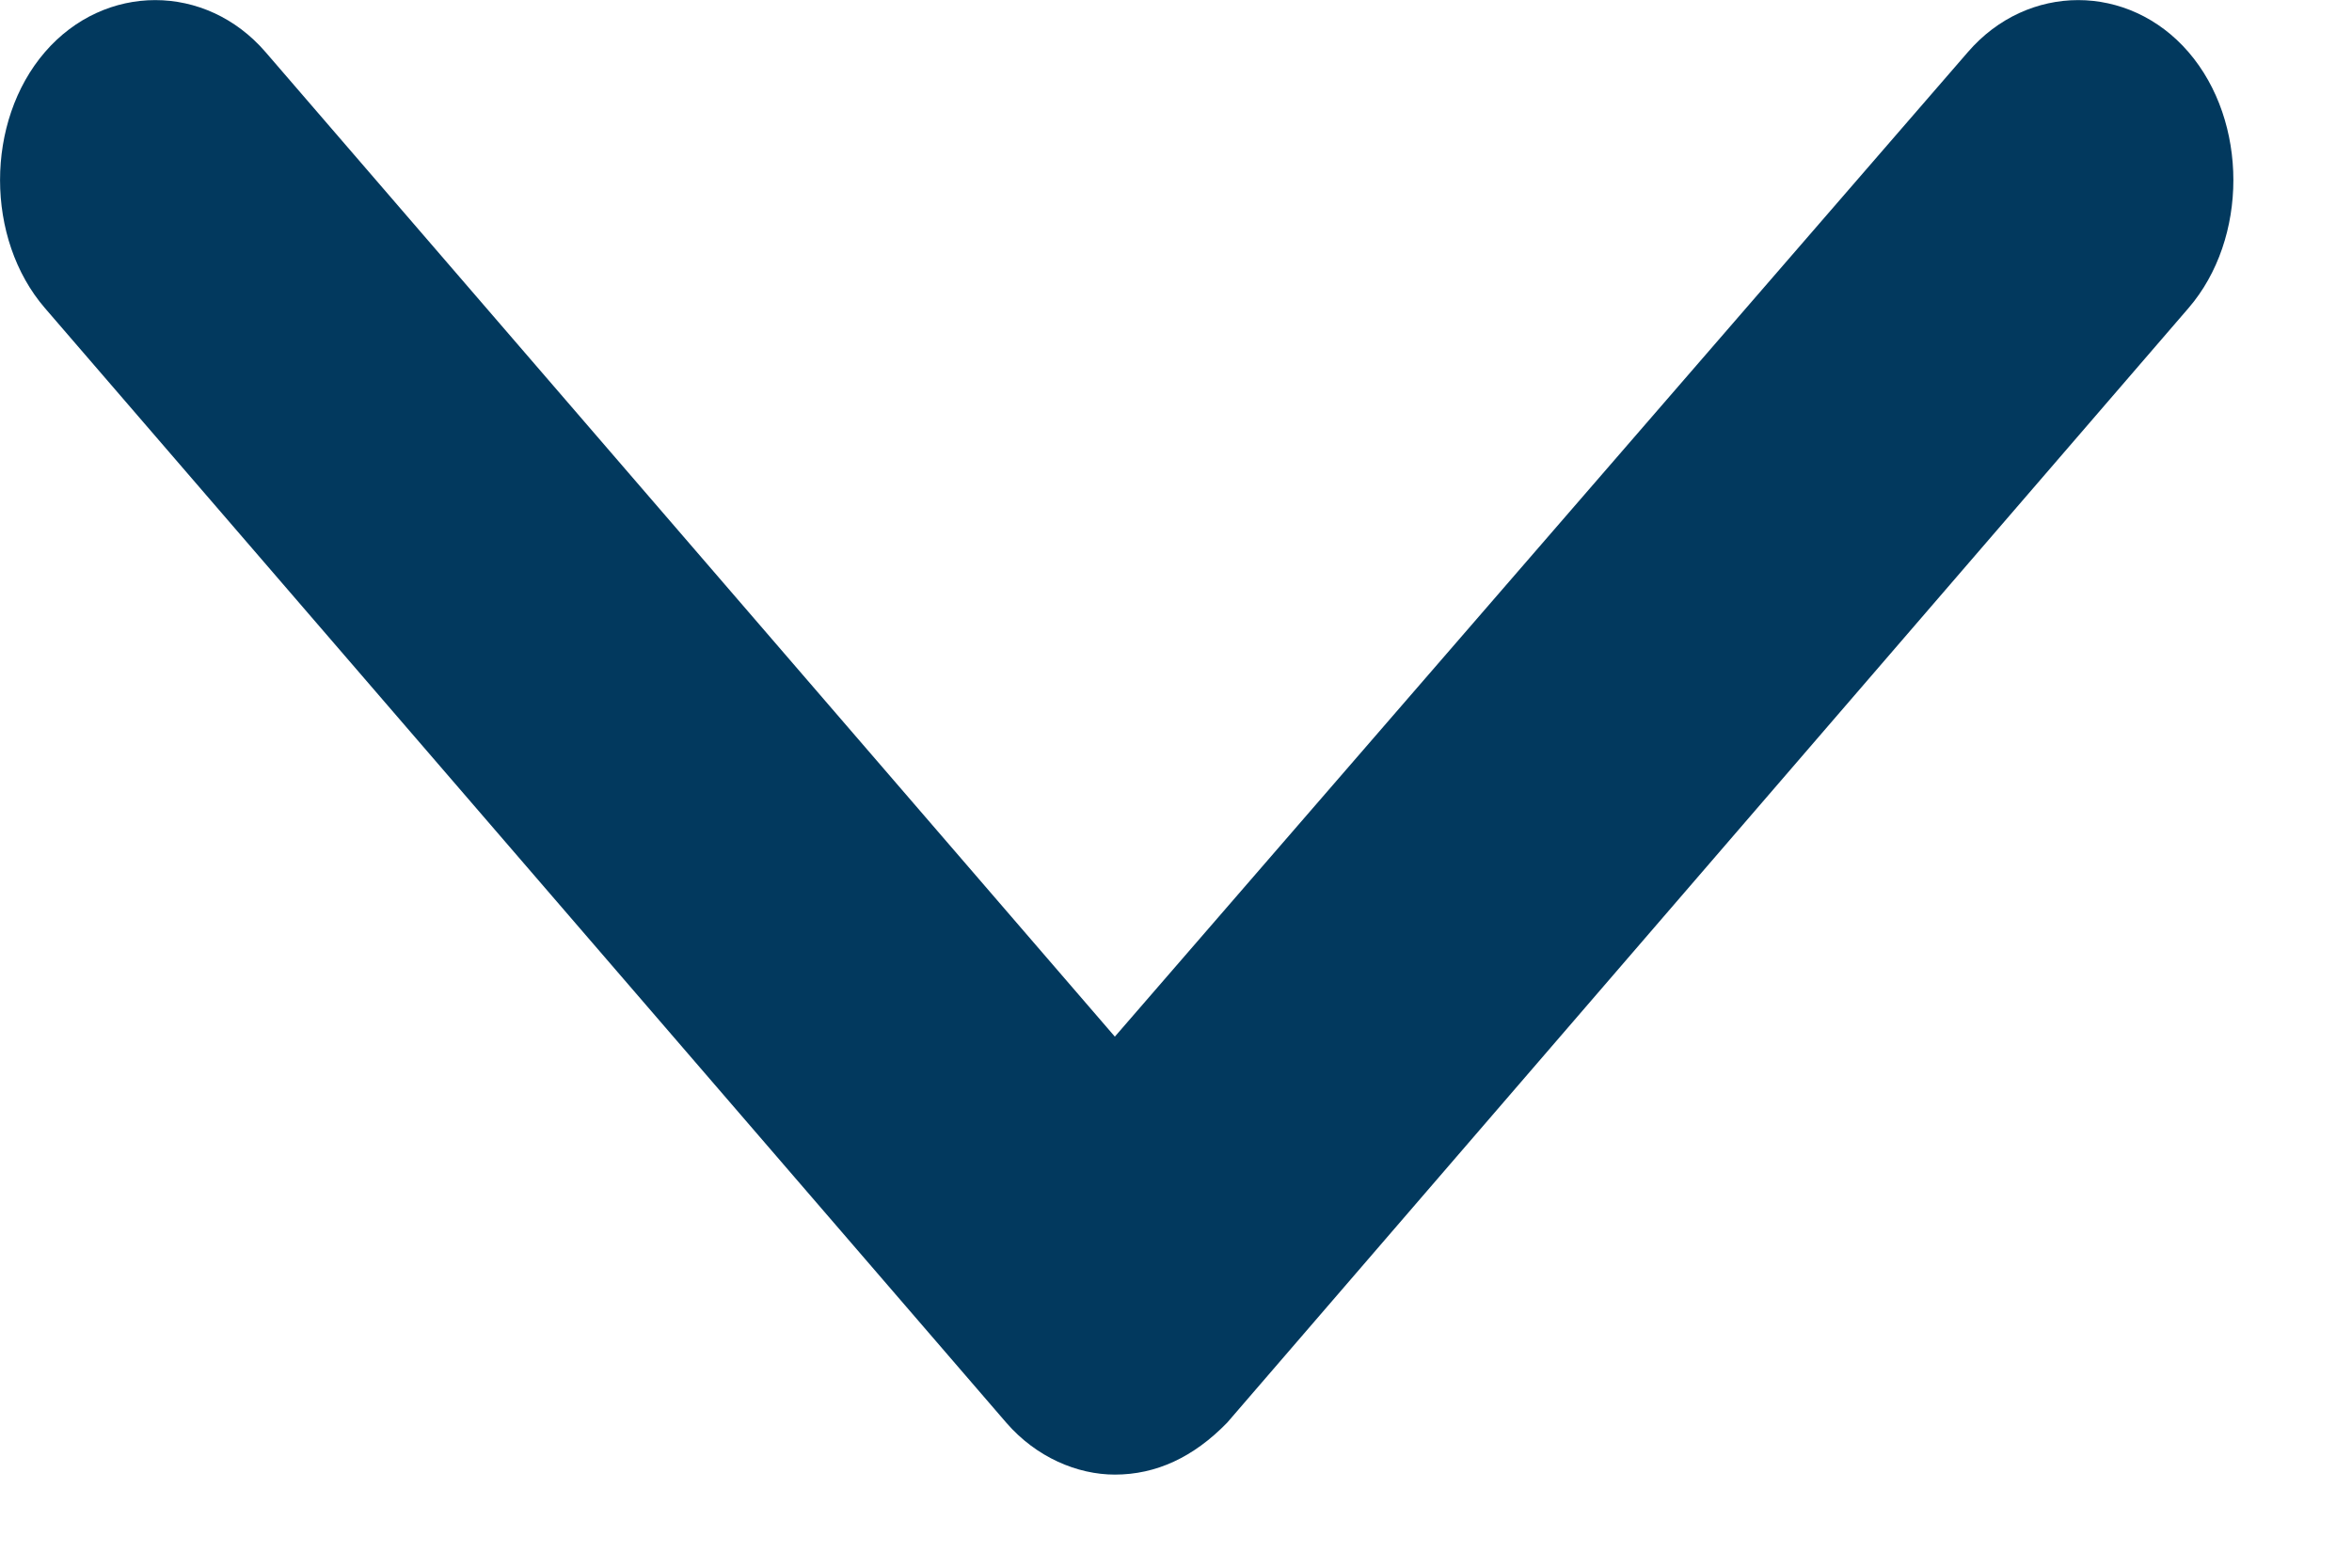
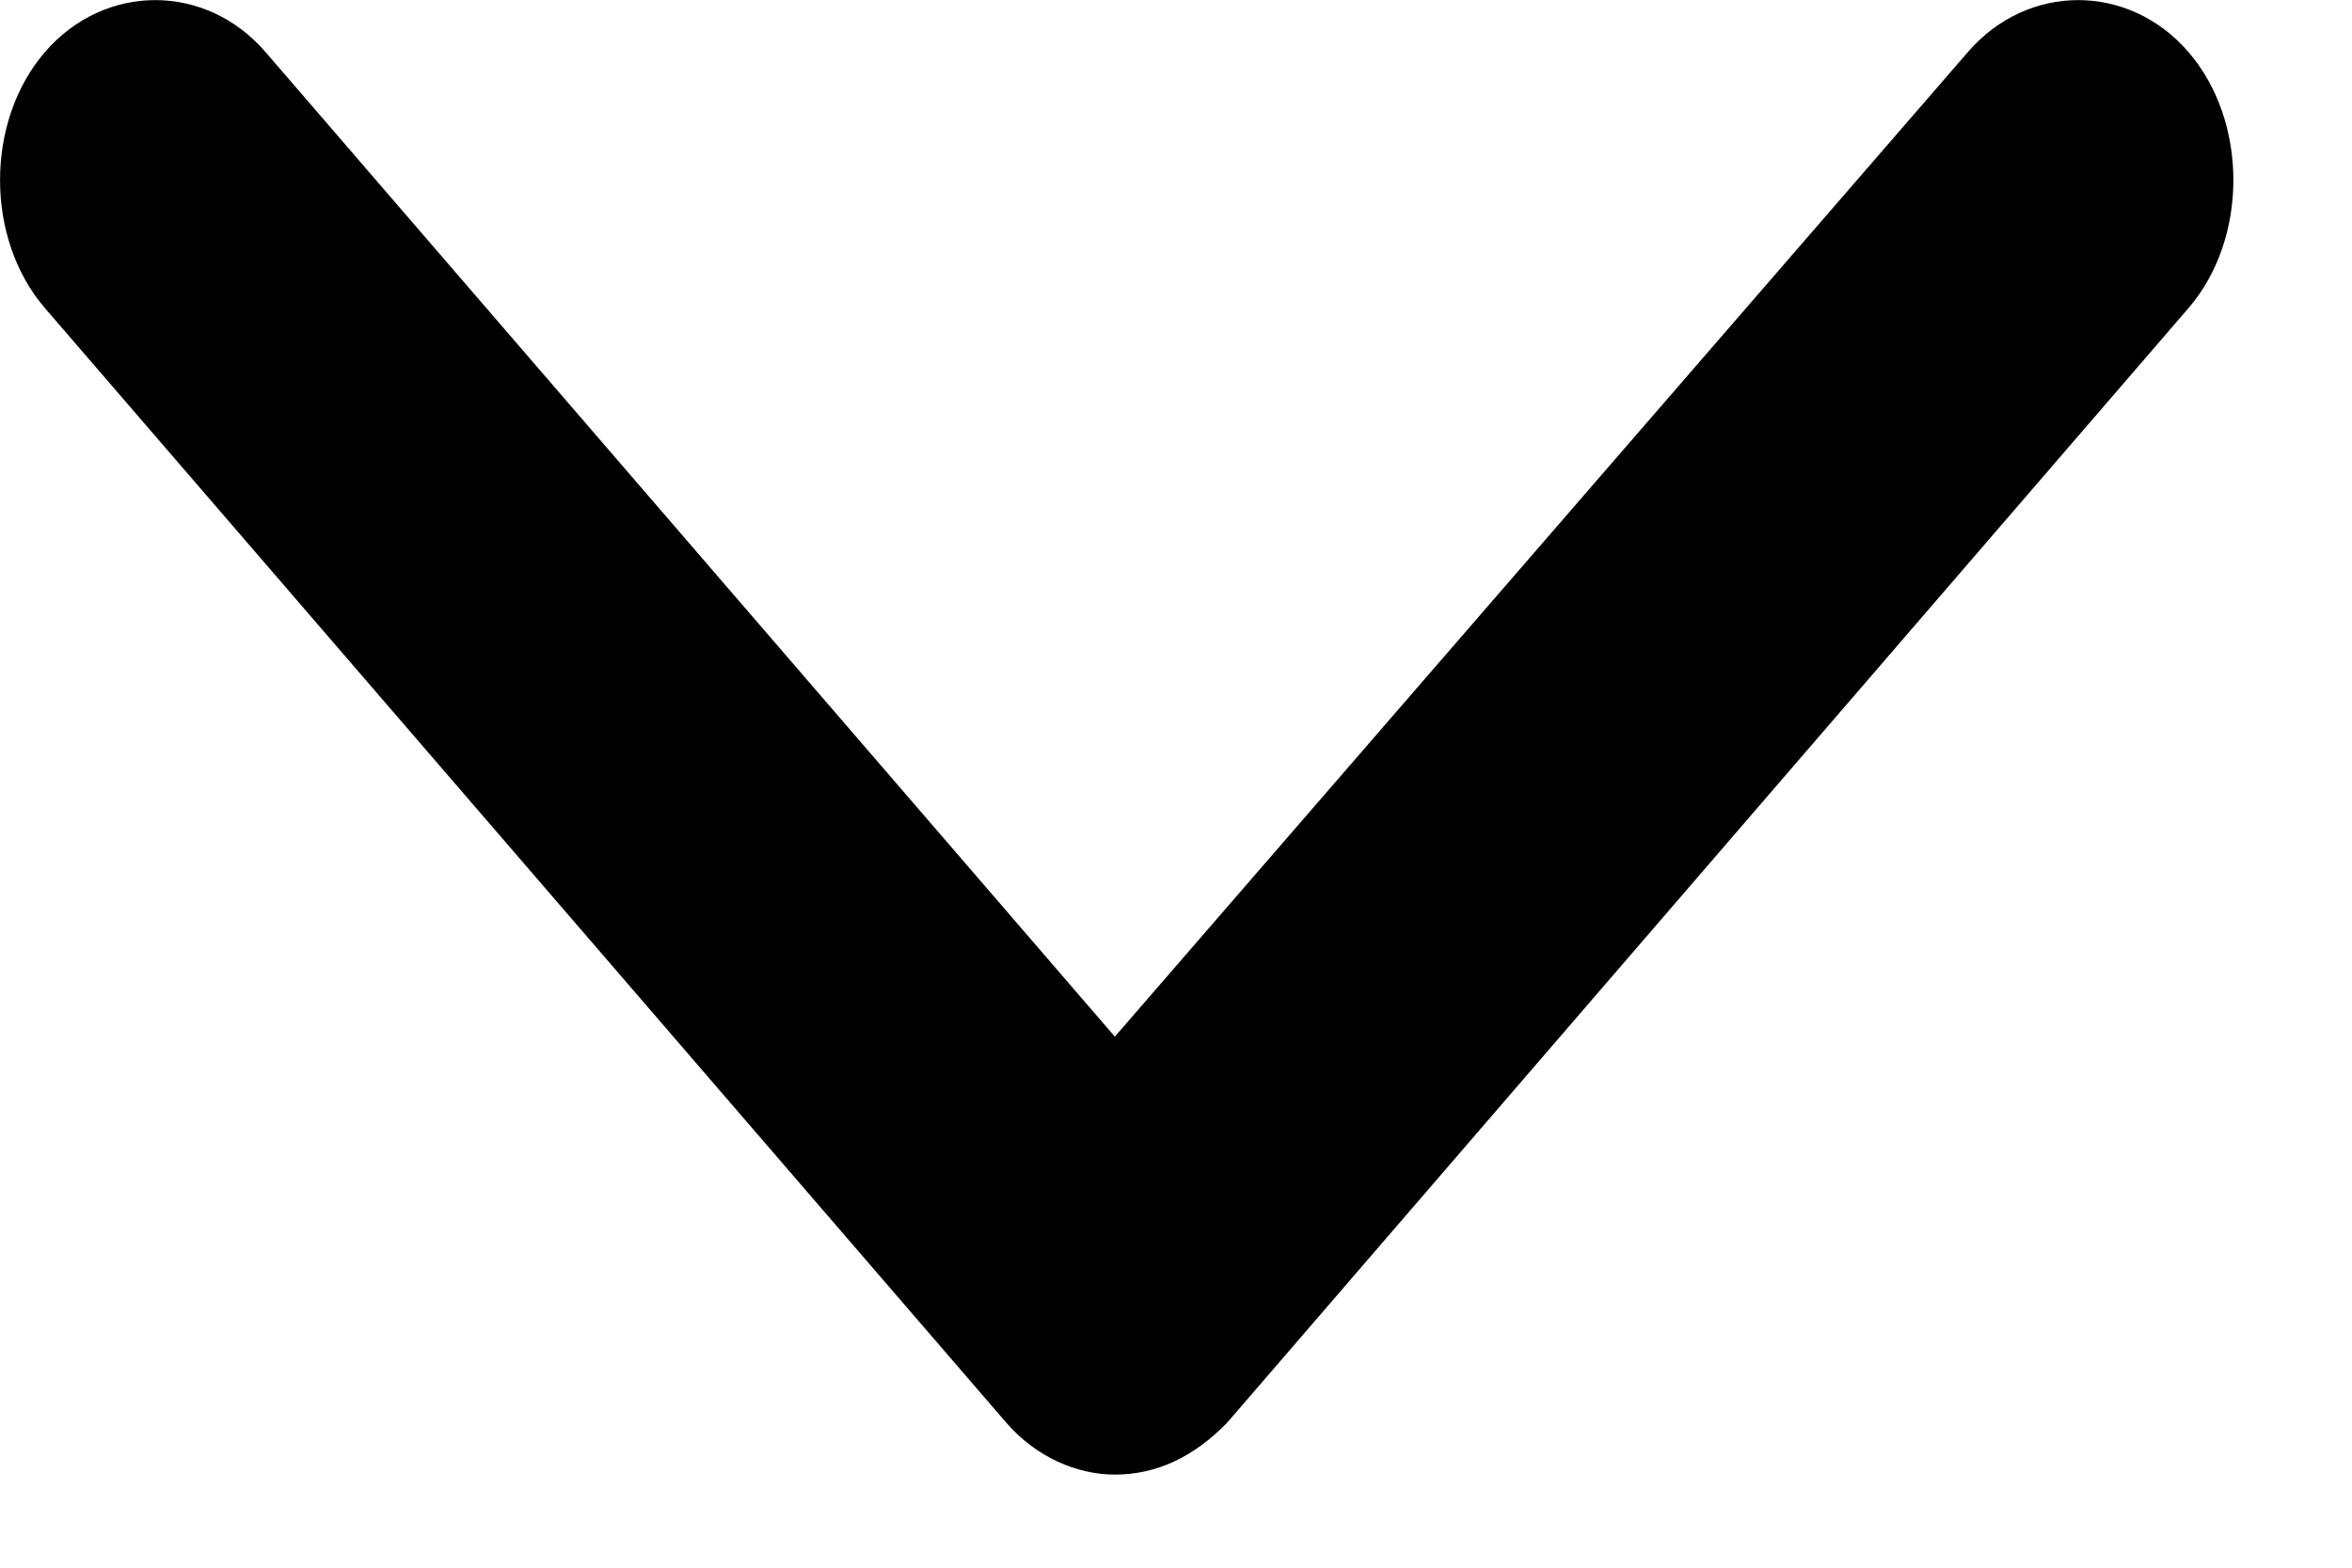
<svg xmlns="http://www.w3.org/2000/svg" width="12" height="8" viewBox="0 0 12 8" fill="none">
-   <path d="M5.688 7.525C5.898 7.525 6.089 7.437 6.261 7.26L11.166 1.572C11.471 1.218 11.471 0.62 11.166 0.266C10.861 -0.088 10.345 -0.088 10.04 0.266L5.688 5.29L1.355 0.266C1.05 -0.088 0.534 -0.088 0.229 0.266C-0.076 0.62 -0.076 1.218 0.229 1.572L5.134 7.26C5.287 7.437 5.497 7.525 5.688 7.525Z" fill="#02395E" />
+   <path d="M5.688 7.525C5.898 7.525 6.089 7.437 6.261 7.26L11.166 1.572C11.471 1.218 11.471 0.62 11.166 0.266C10.861 -0.088 10.345 -0.088 10.04 0.266L5.688 5.29L1.355 0.266C1.05 -0.088 0.534 -0.088 0.229 0.266C-0.076 0.62 -0.076 1.218 0.229 1.572L5.134 7.26C5.287 7.437 5.497 7.525 5.688 7.525Z" fill="#000" />
</svg>
